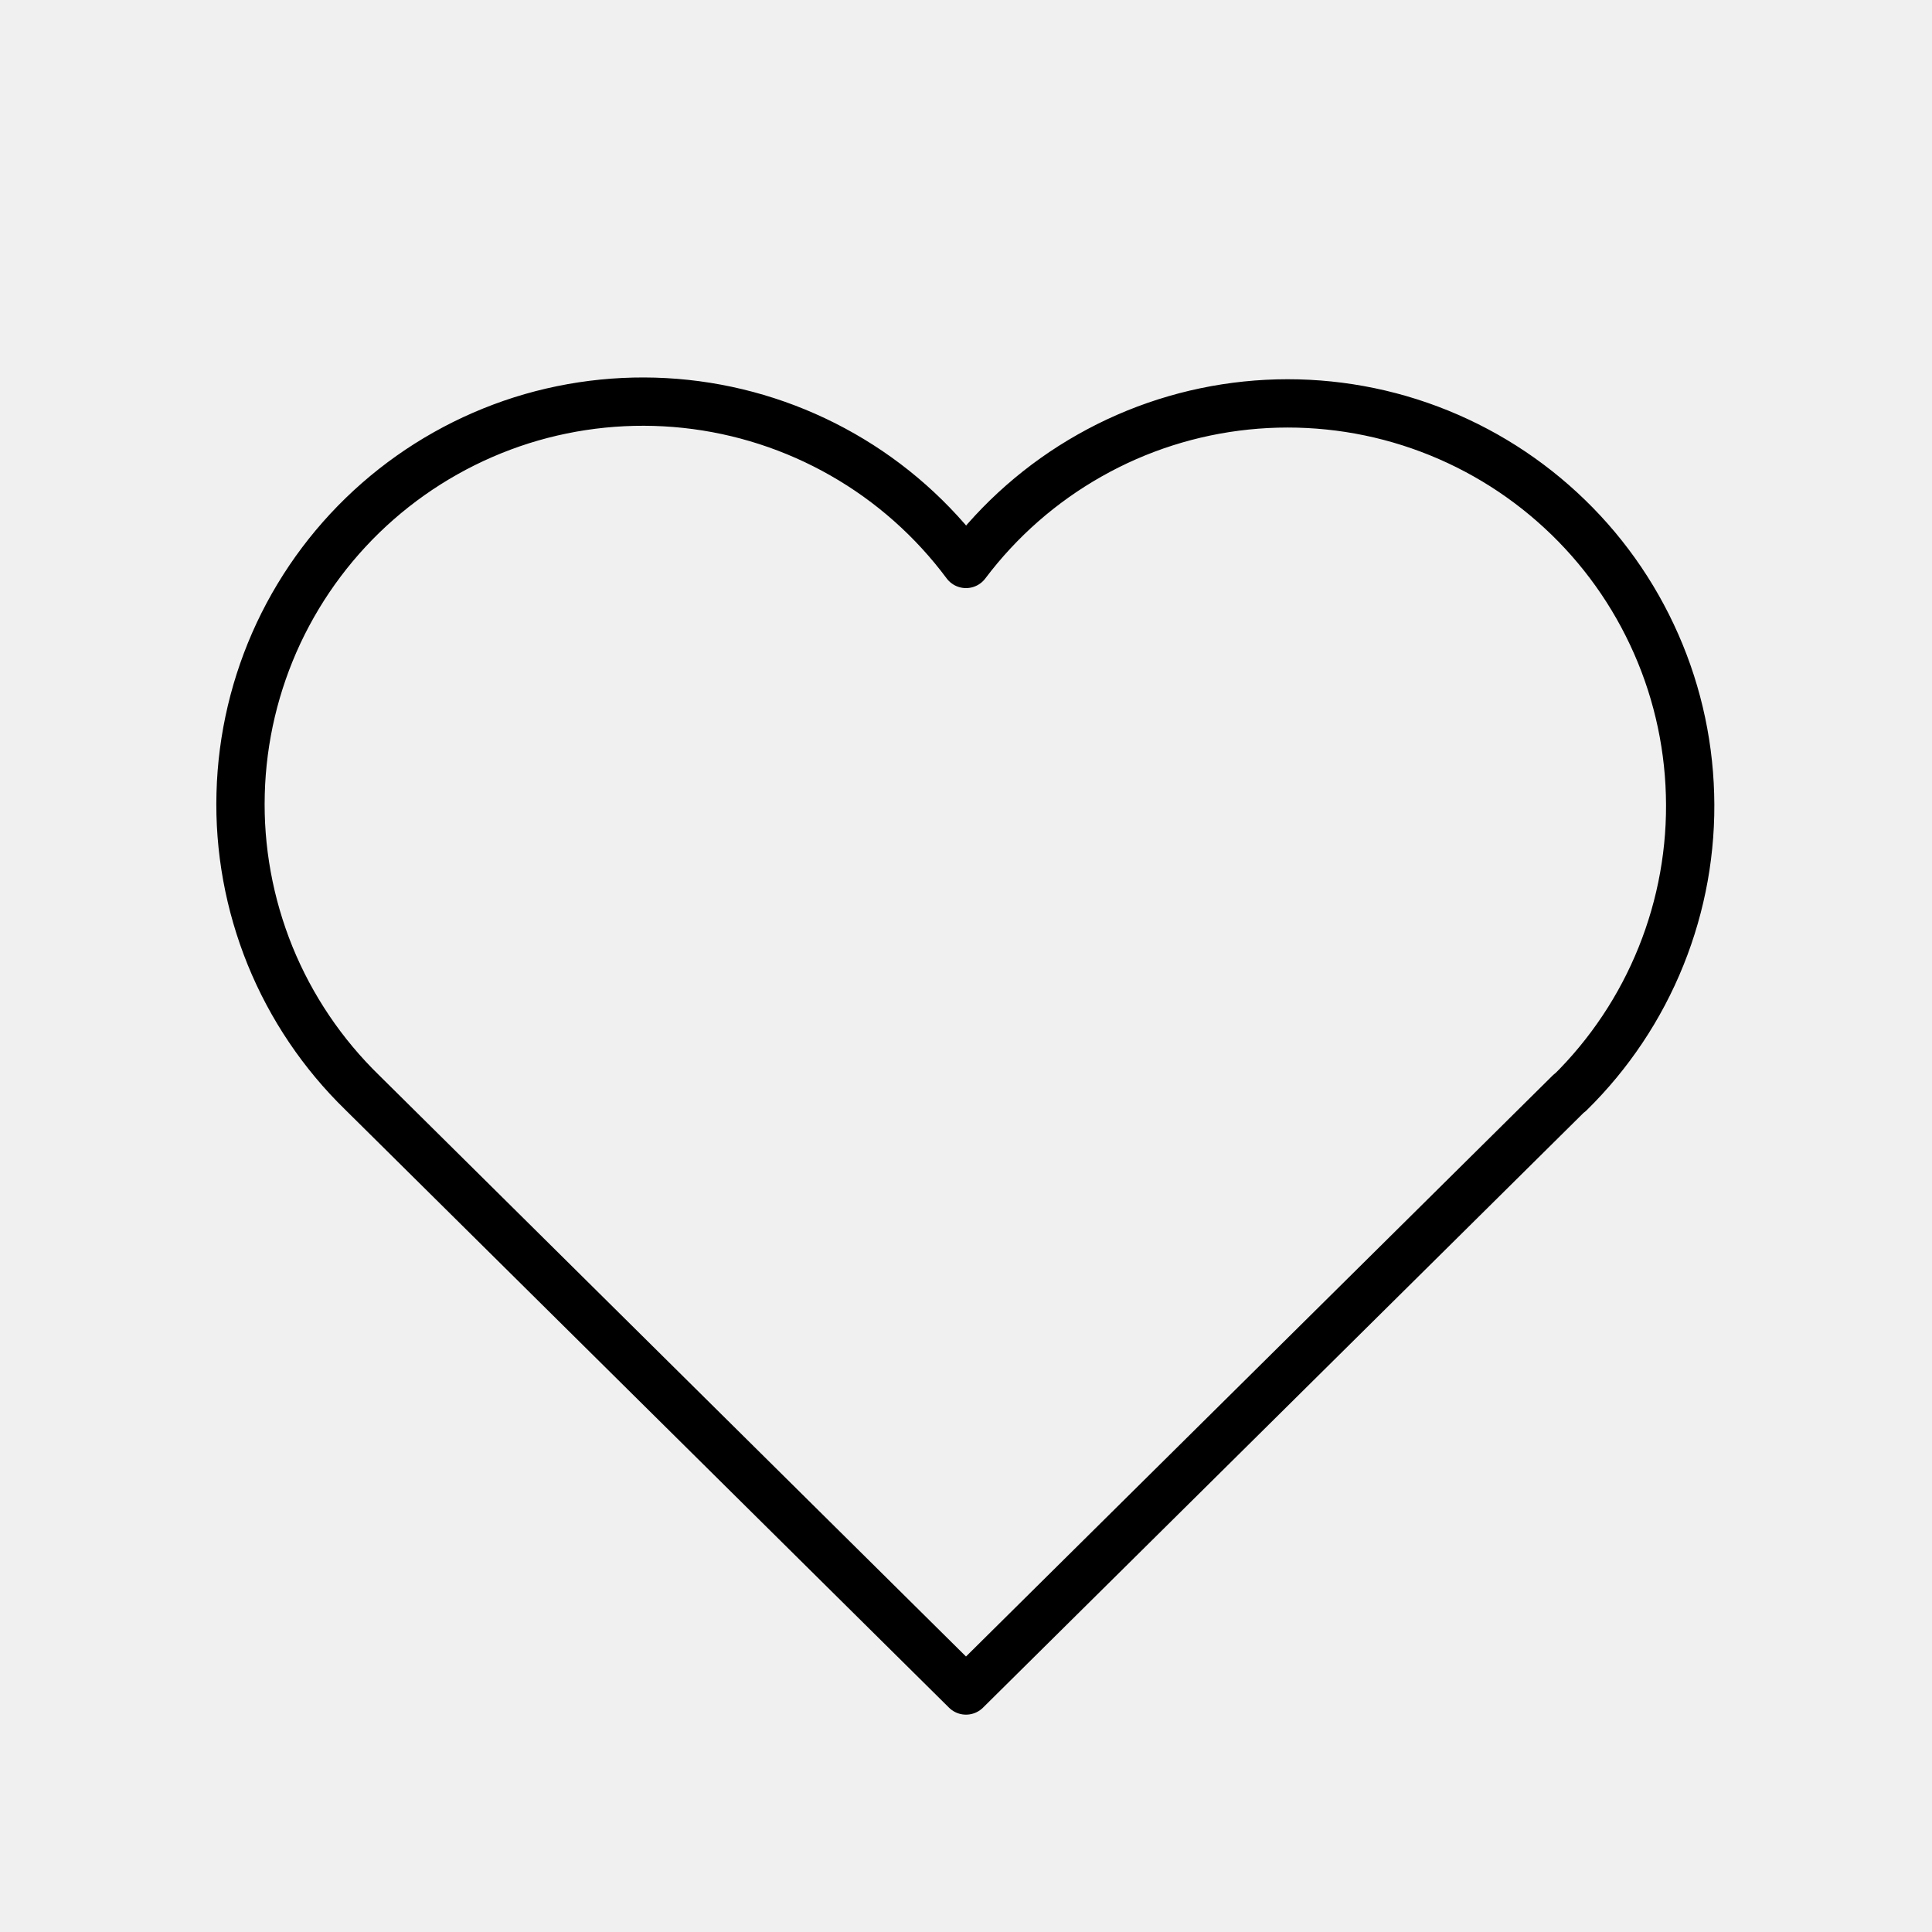
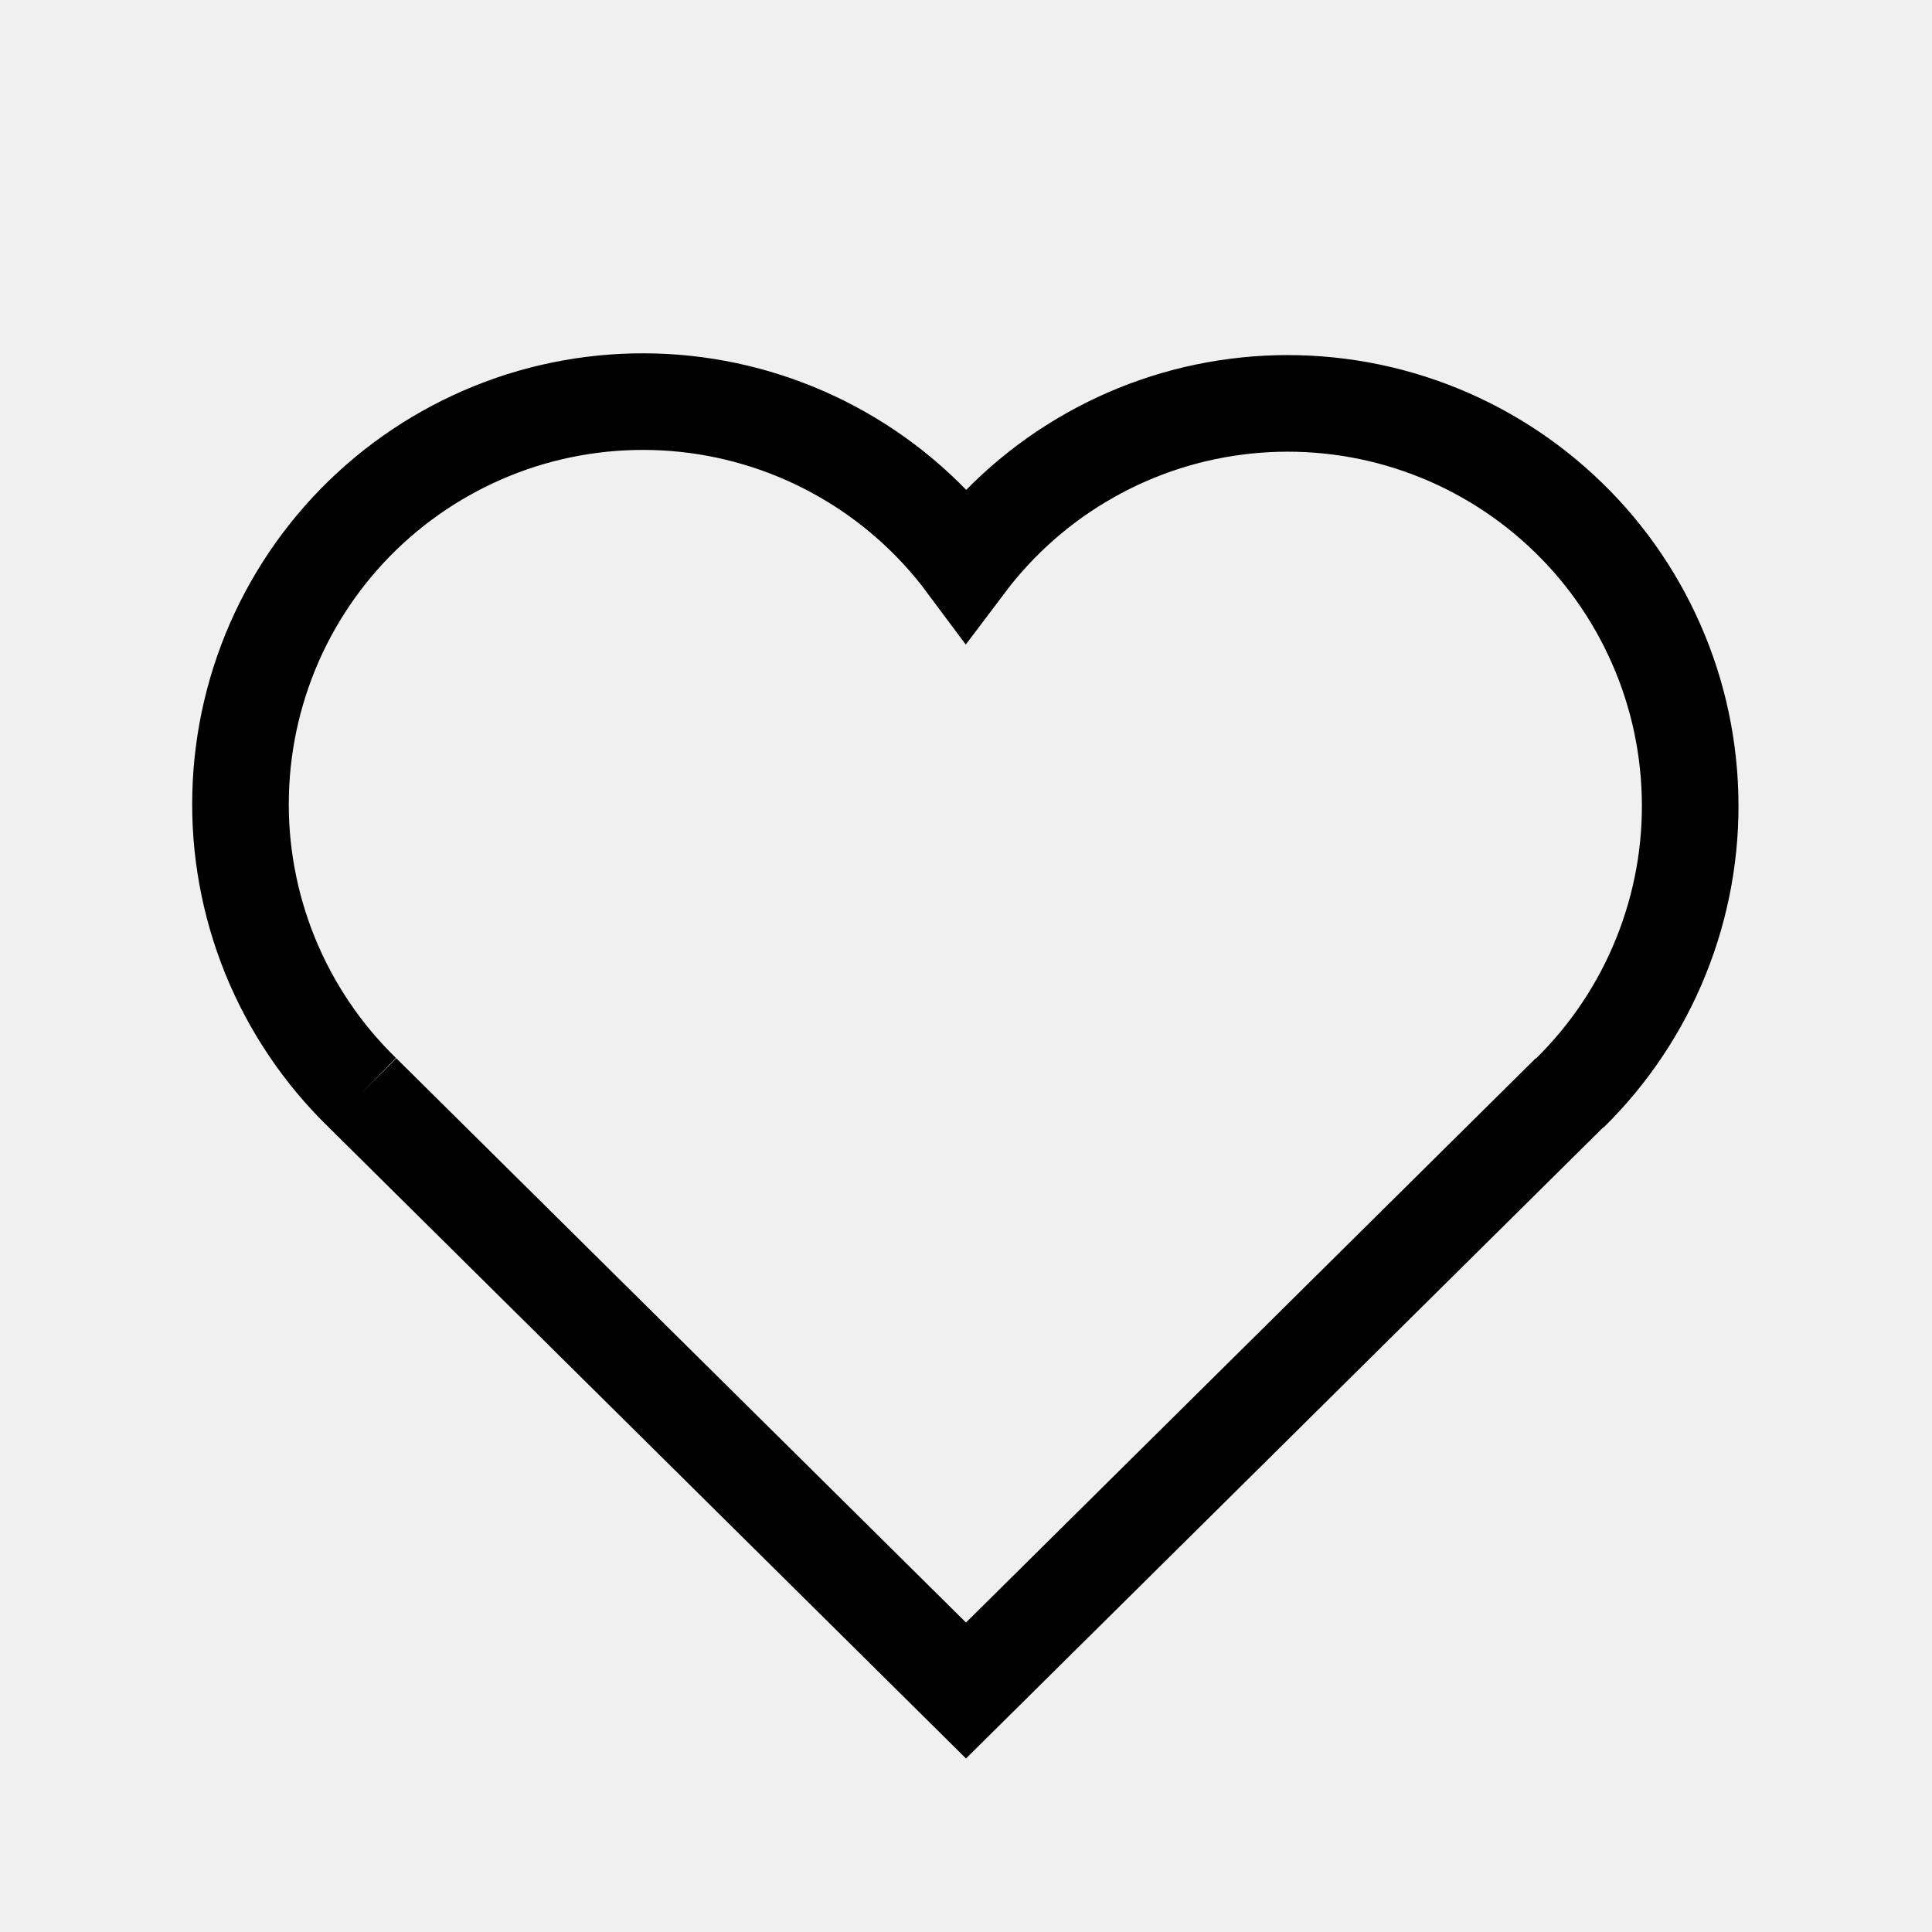
<svg xmlns="http://www.w3.org/2000/svg" width="20" height="20" viewBox="0 0 20 20" fill="none">
-   <g clip-path="url(#clip0_36_669)">
-     <path d="M16.25 11.31L10 17.5L3.75 11.31M3.75 11.31C3.338 10.909 3.013 10.427 2.796 9.894C2.58 9.361 2.475 8.789 2.491 8.214C2.506 7.639 2.64 7.074 2.884 6.553C3.129 6.032 3.478 5.568 3.911 5.189C4.344 4.81 4.851 4.525 5.399 4.351C5.947 4.178 6.526 4.12 7.098 4.181C7.67 4.242 8.223 4.421 8.722 4.706C9.222 4.991 9.657 5.377 10 5.838C10.345 5.38 10.78 4.998 11.279 4.716C11.778 4.433 12.33 4.257 12.901 4.198C13.471 4.139 14.048 4.198 14.594 4.372C15.14 4.546 15.645 4.831 16.076 5.209C16.508 5.587 16.856 6.049 17.1 6.568C17.345 7.087 17.479 7.651 17.495 8.224C17.512 8.797 17.409 9.368 17.195 9.899C16.981 10.431 16.659 10.913 16.25 11.315" stroke="black" stroke-width="0.5" stroke-linecap="round" stroke-linejoin="round" />
+   <g clipPath="url(#clip0_36_669)">
+     <path d="M16.25 11.31L10 17.5L3.75 11.31M3.75 11.31C3.338 10.909 3.013 10.427 2.796 9.894C2.58 9.361 2.475 8.789 2.491 8.214C2.506 7.639 2.64 7.074 2.884 6.553C3.129 6.032 3.478 5.568 3.911 5.189C4.344 4.81 4.851 4.525 5.399 4.351C5.947 4.178 6.526 4.12 7.098 4.181C7.67 4.242 8.223 4.421 8.722 4.706C9.222 4.991 9.657 5.377 10 5.838C10.345 5.38 10.78 4.998 11.279 4.716C11.778 4.433 12.33 4.257 12.901 4.198C13.471 4.139 14.048 4.198 14.594 4.372C15.14 4.546 15.645 4.831 16.076 5.209C16.508 5.587 16.856 6.049 17.1 6.568C17.345 7.087 17.479 7.651 17.495 8.224C17.512 8.797 17.409 9.368 17.195 9.899C16.981 10.431 16.659 10.913 16.25 11.315" stroke="black" strokeWidth="0.5" strokeLinecap="round" strokeLinejoin="round" />
  </g>
  <defs>
    <clipPath id="clip0_36_669">
      <rect width="20" height="20" fill="white" />
    </clipPath>
  </defs>
</svg>
